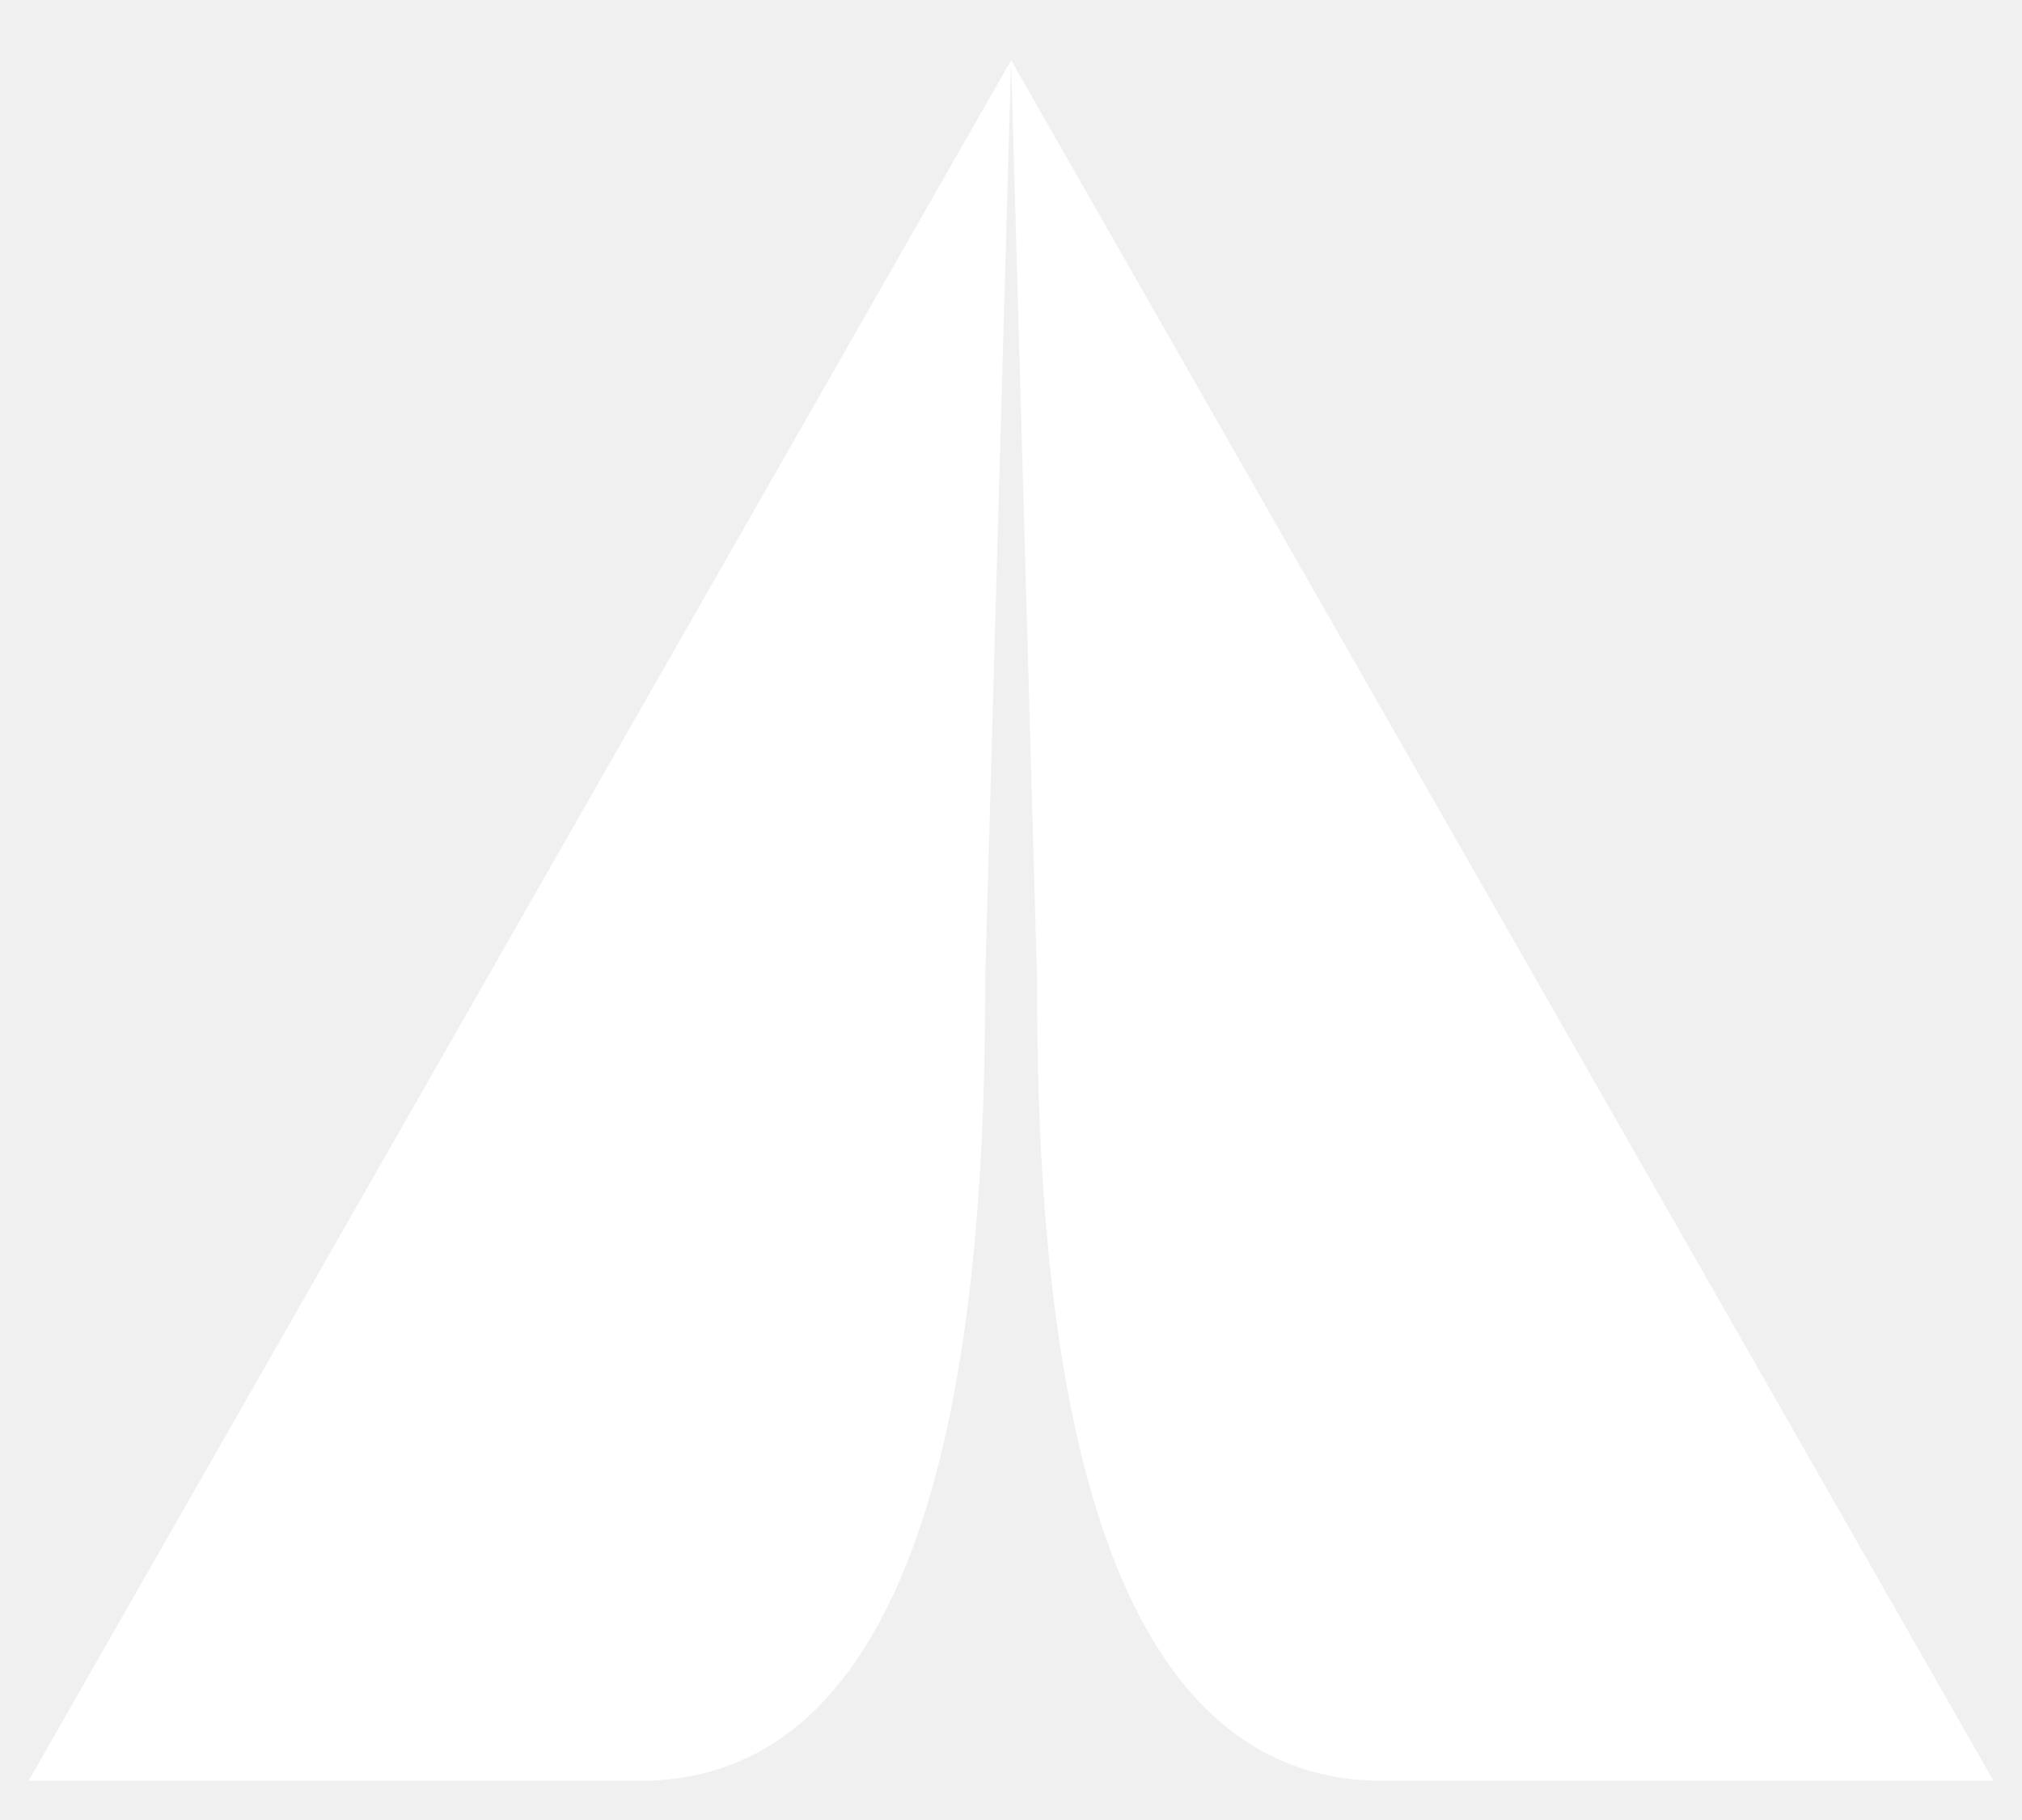
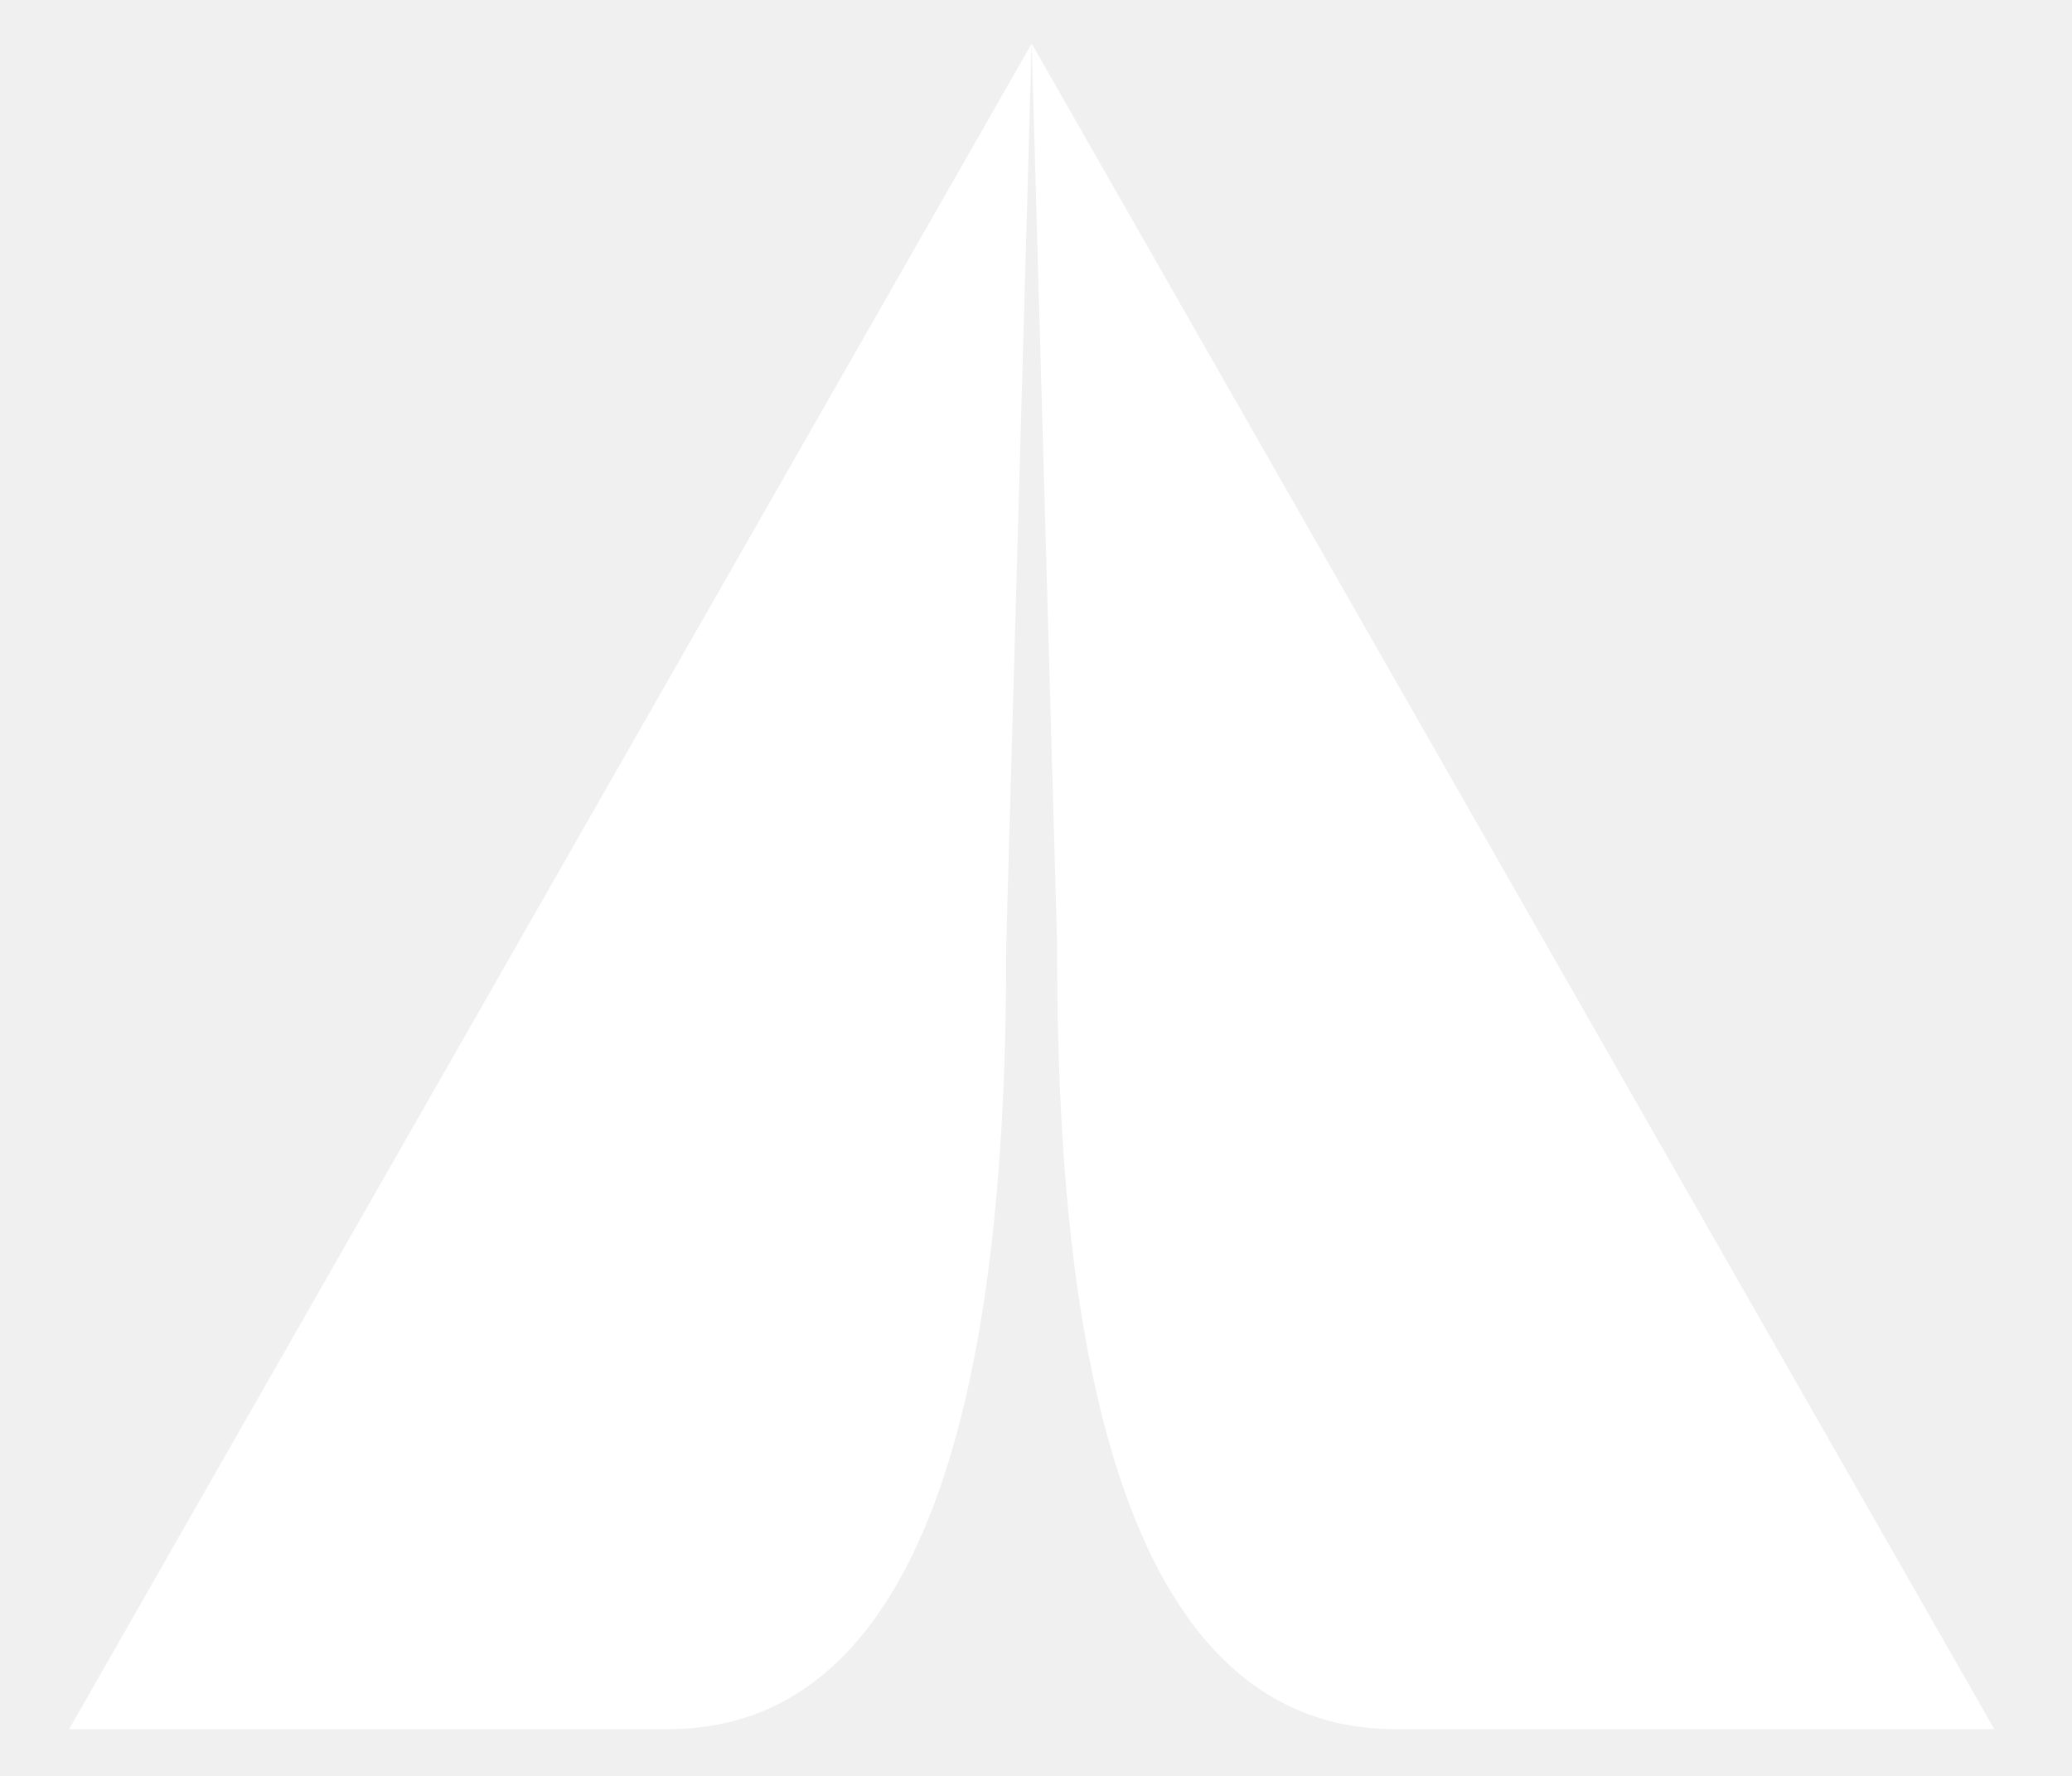
- <svg xmlns="http://www.w3.org/2000/svg" id="a" data-name="Layer 1" width="500" height="450" viewBox="0 0 500 450">
-   <path d="M7.09,440.3h151.16c78,0,85.43-124.27,85.36-198.16l6.42-227.26L7.09,440.3Z" fill="#fff" />
-   <path d="M492.96,440.3h-151.16c-78,0-85.43-124.27-85.36-198.16l-6.42-227.26,242.93,425.42Z" fill="#fff" />
+ <svg xmlns="http://www.w3.org/2000/svg" id="a" data-name="Layer 1" width="350" height="300" viewBox="0 0 350 300">
+   <path d="M11.67,292.11h101.17c52.21,0,57.18-83.18,57.13-132.64l4.3-152.11L11.67,292.11Z" fill="#fff" />
+   <path d="M336.87,292.11h-101.17c-52.21,0-57.18-83.18-57.13-132.64l-4.3-152.11,162.6,284.74Z" fill="#fff" />
</svg>
